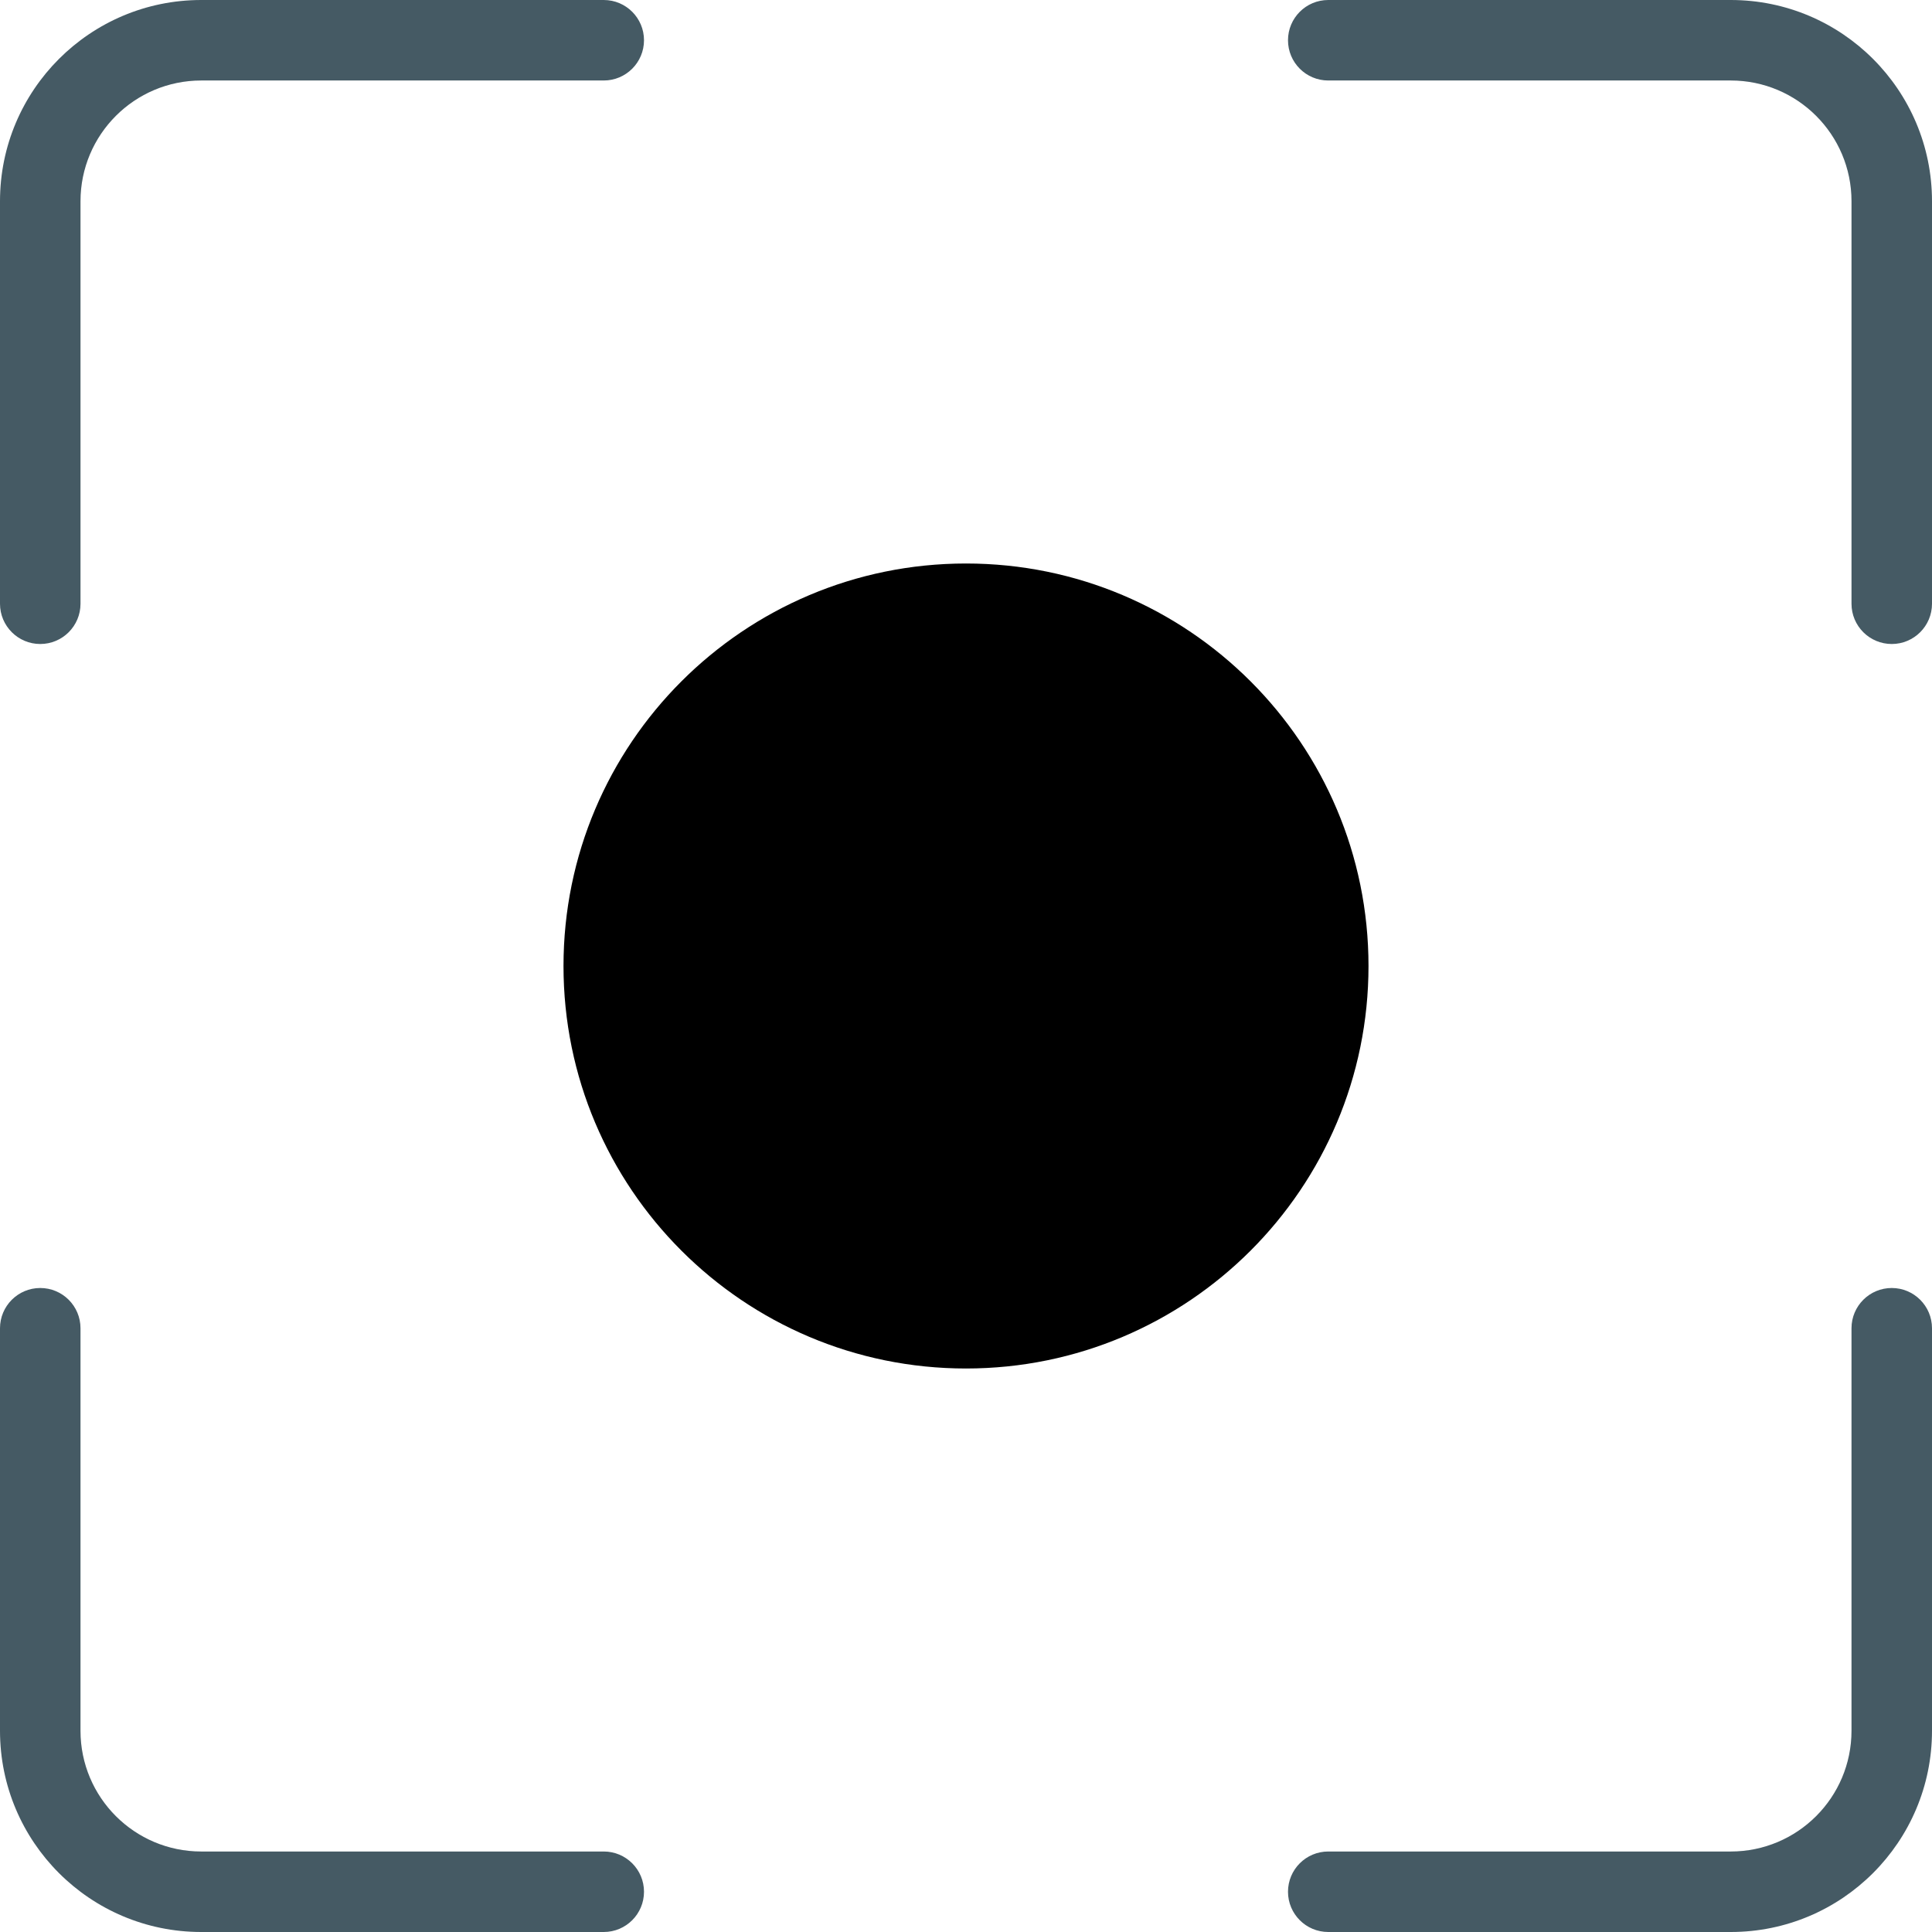
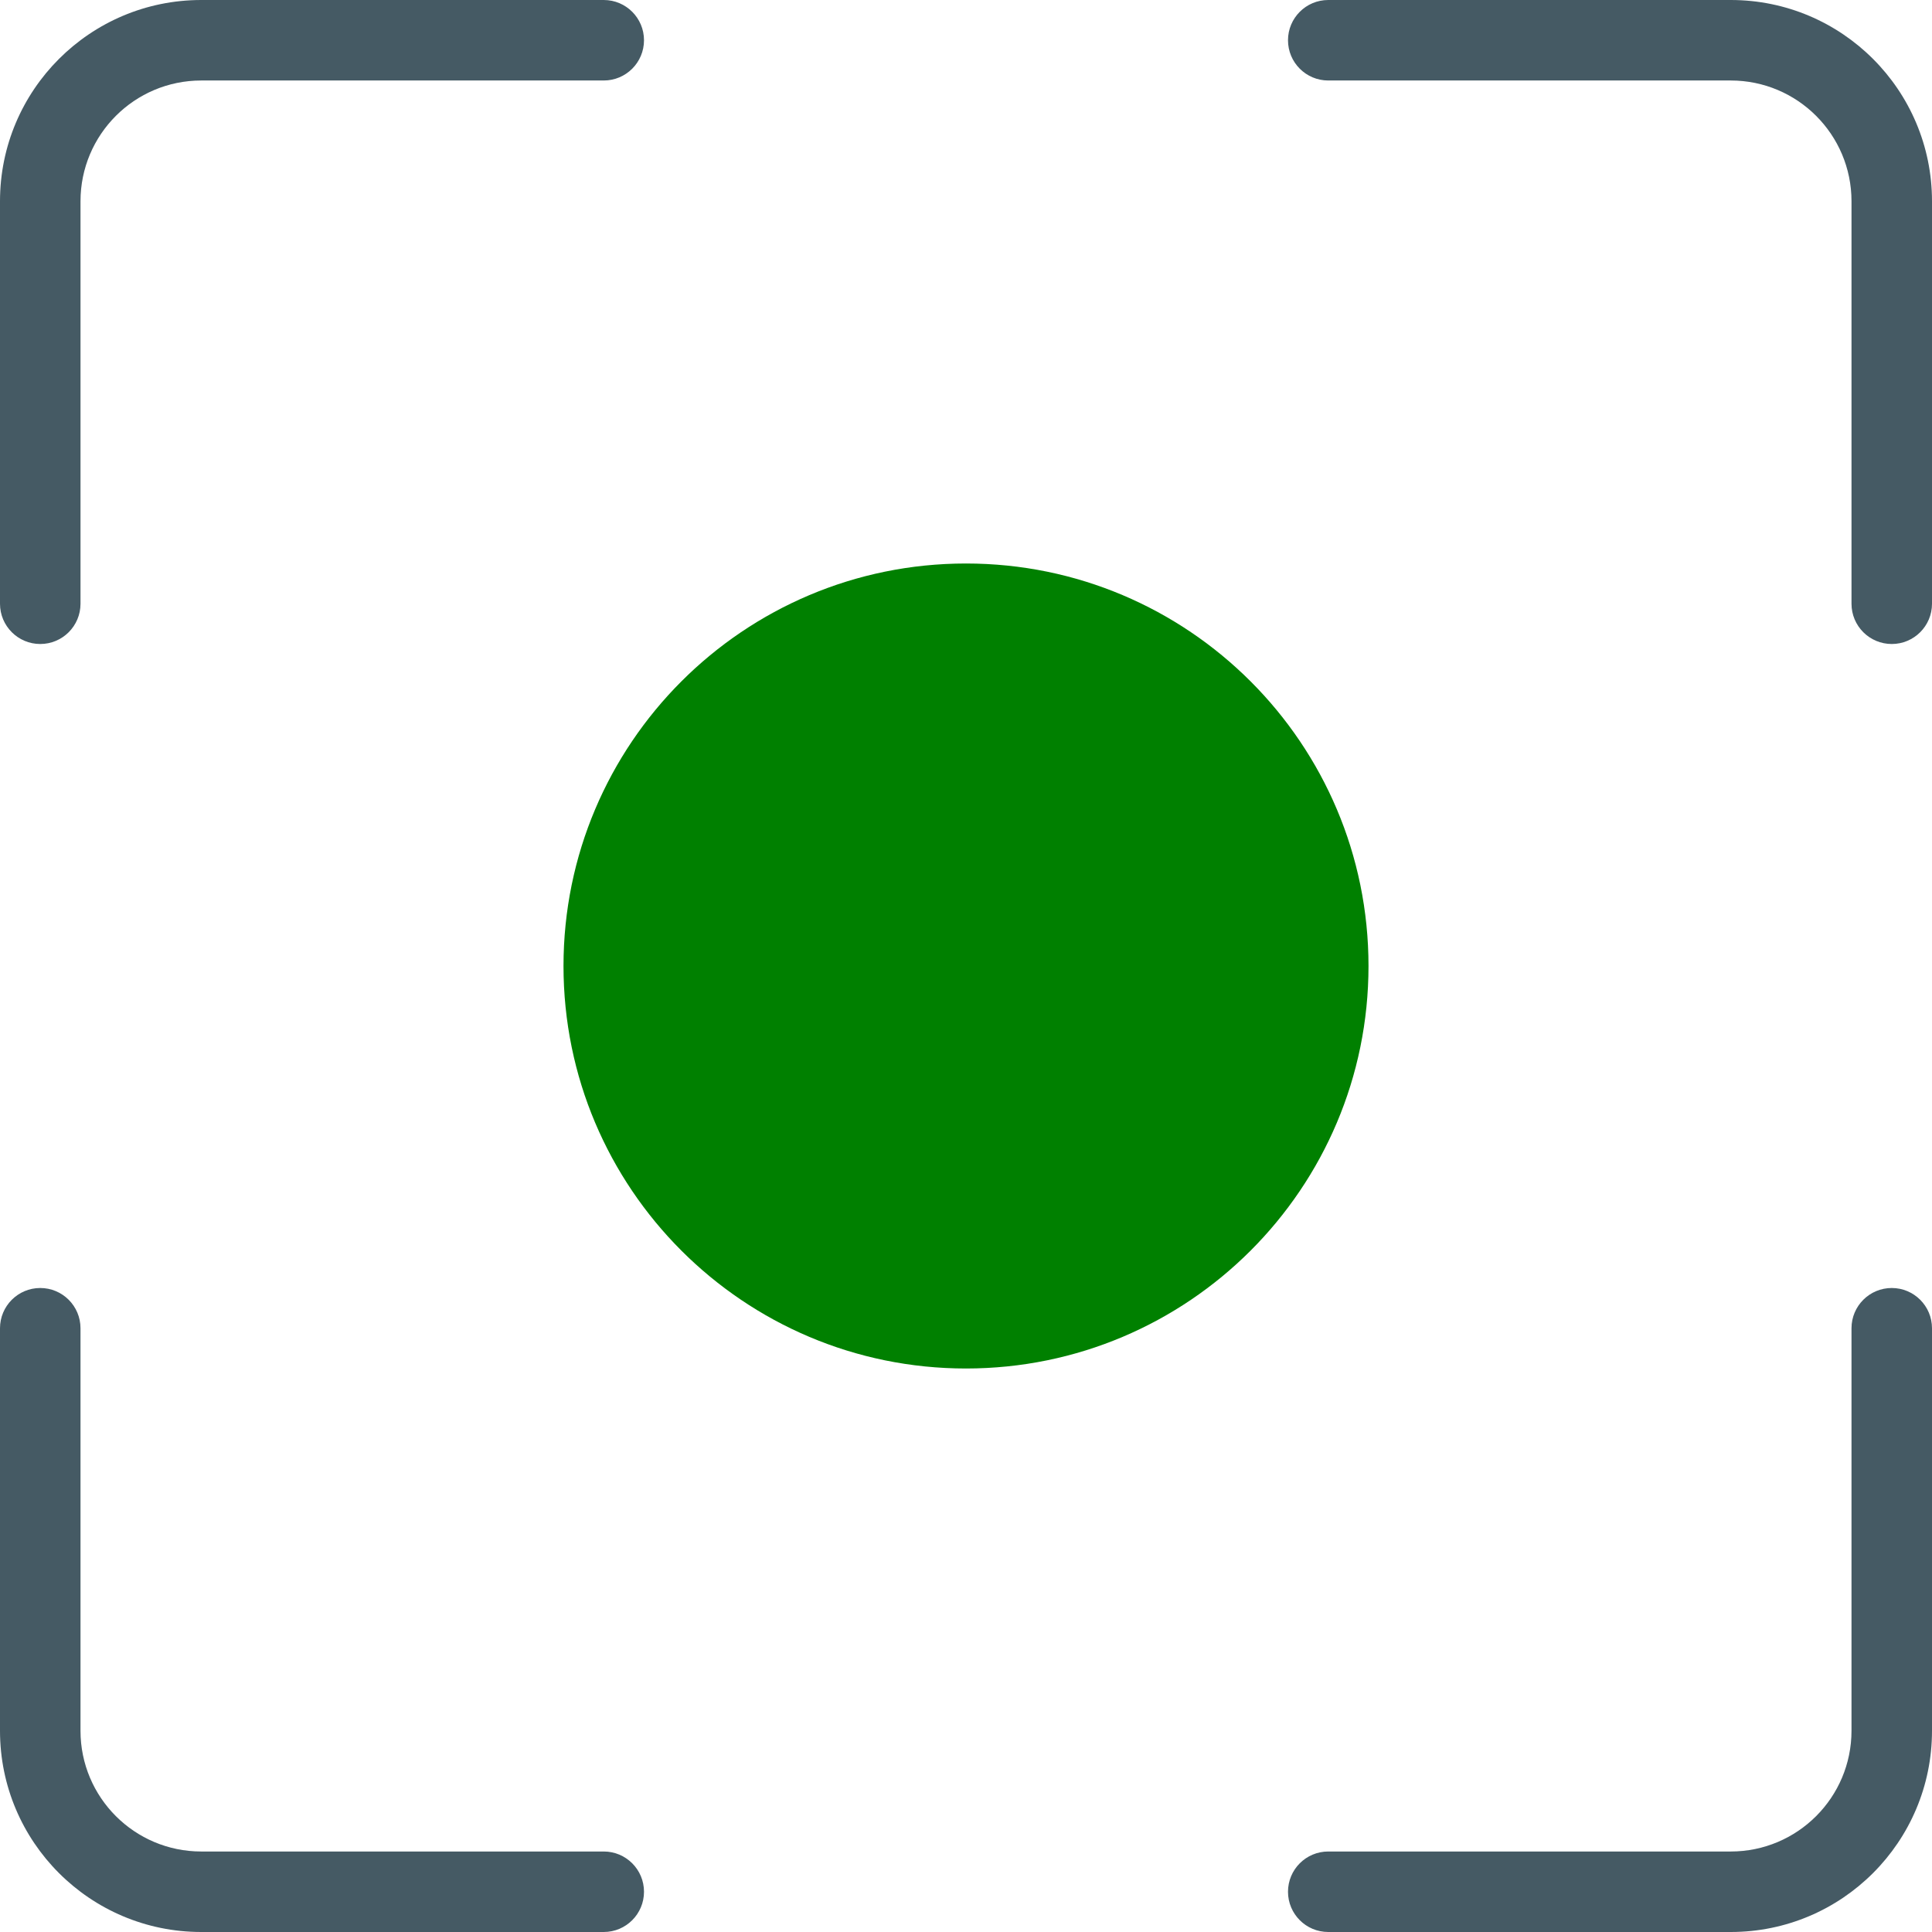
<svg xmlns="http://www.w3.org/2000/svg" version="1.1" id="Capa_1" x="0px" y="0px" viewBox="0 0 512 512" style="enable-background:new 0 0 512 512;" xml:space="preserve">
-   <circle style="fill:black;" cx="256" cy="256" r="106.667" />
+   <circle style="fill:green;" cx="256" cy="256" r="106.667" />
  <g>
    <path style="fill:#455A64;" d="M10.667,170.667c5.891,0,10.667-4.776,10.667-10.667V53.333c0-17.673,14.327-32,32-32H160   c5.891,0,10.667-4.776,10.667-10.667S165.891,0,160,0H53.333C23.878,0,0,23.878,0,53.333V160   C0,165.891,4.776,170.667,10.667,170.667z" />
    <path style="fill:#455A64;" d="M458.667,0H352c-5.891,0-10.667,4.776-10.667,10.667S346.109,21.333,352,21.333h106.667   c17.673,0,32,14.327,32,32V160c0,5.891,4.776,10.667,10.667,10.667S512,165.891,512,160V53.333C512,23.878,488.122,0,458.667,0z" />
    <path style="fill:#455A64;" d="M160,490.667H53.333c-17.673,0-32-14.327-32-32V352c0-5.891-4.776-10.667-10.667-10.667   S0,346.109,0,352v106.667C0,488.122,23.878,512,53.333,512H160c5.891,0,10.667-4.776,10.667-10.667S165.891,490.667,160,490.667z" />
    <path style="fill:#455A64;" d="M501.333,341.333c-5.891,0-10.667,4.776-10.667,10.667v106.667c0,17.673-14.327,32-32,32H352   c-5.891,0-10.667,4.776-10.667,10.667S346.109,512,352,512h106.667C488.122,512,512,488.122,512,458.667V352   C512,346.109,507.224,341.333,501.333,341.333z" />
  </g>
  <g>
</g>
  <g>
</g>
  <g>
</g>
  <g>
</g>
  <g>
</g>
  <g>
</g>
  <g>
</g>
  <g>
</g>
  <g>
</g>
  <g>
</g>
  <g>
</g>
  <g>
</g>
  <g>
</g>
  <g>
</g>
  <g>
</g>
</svg>
